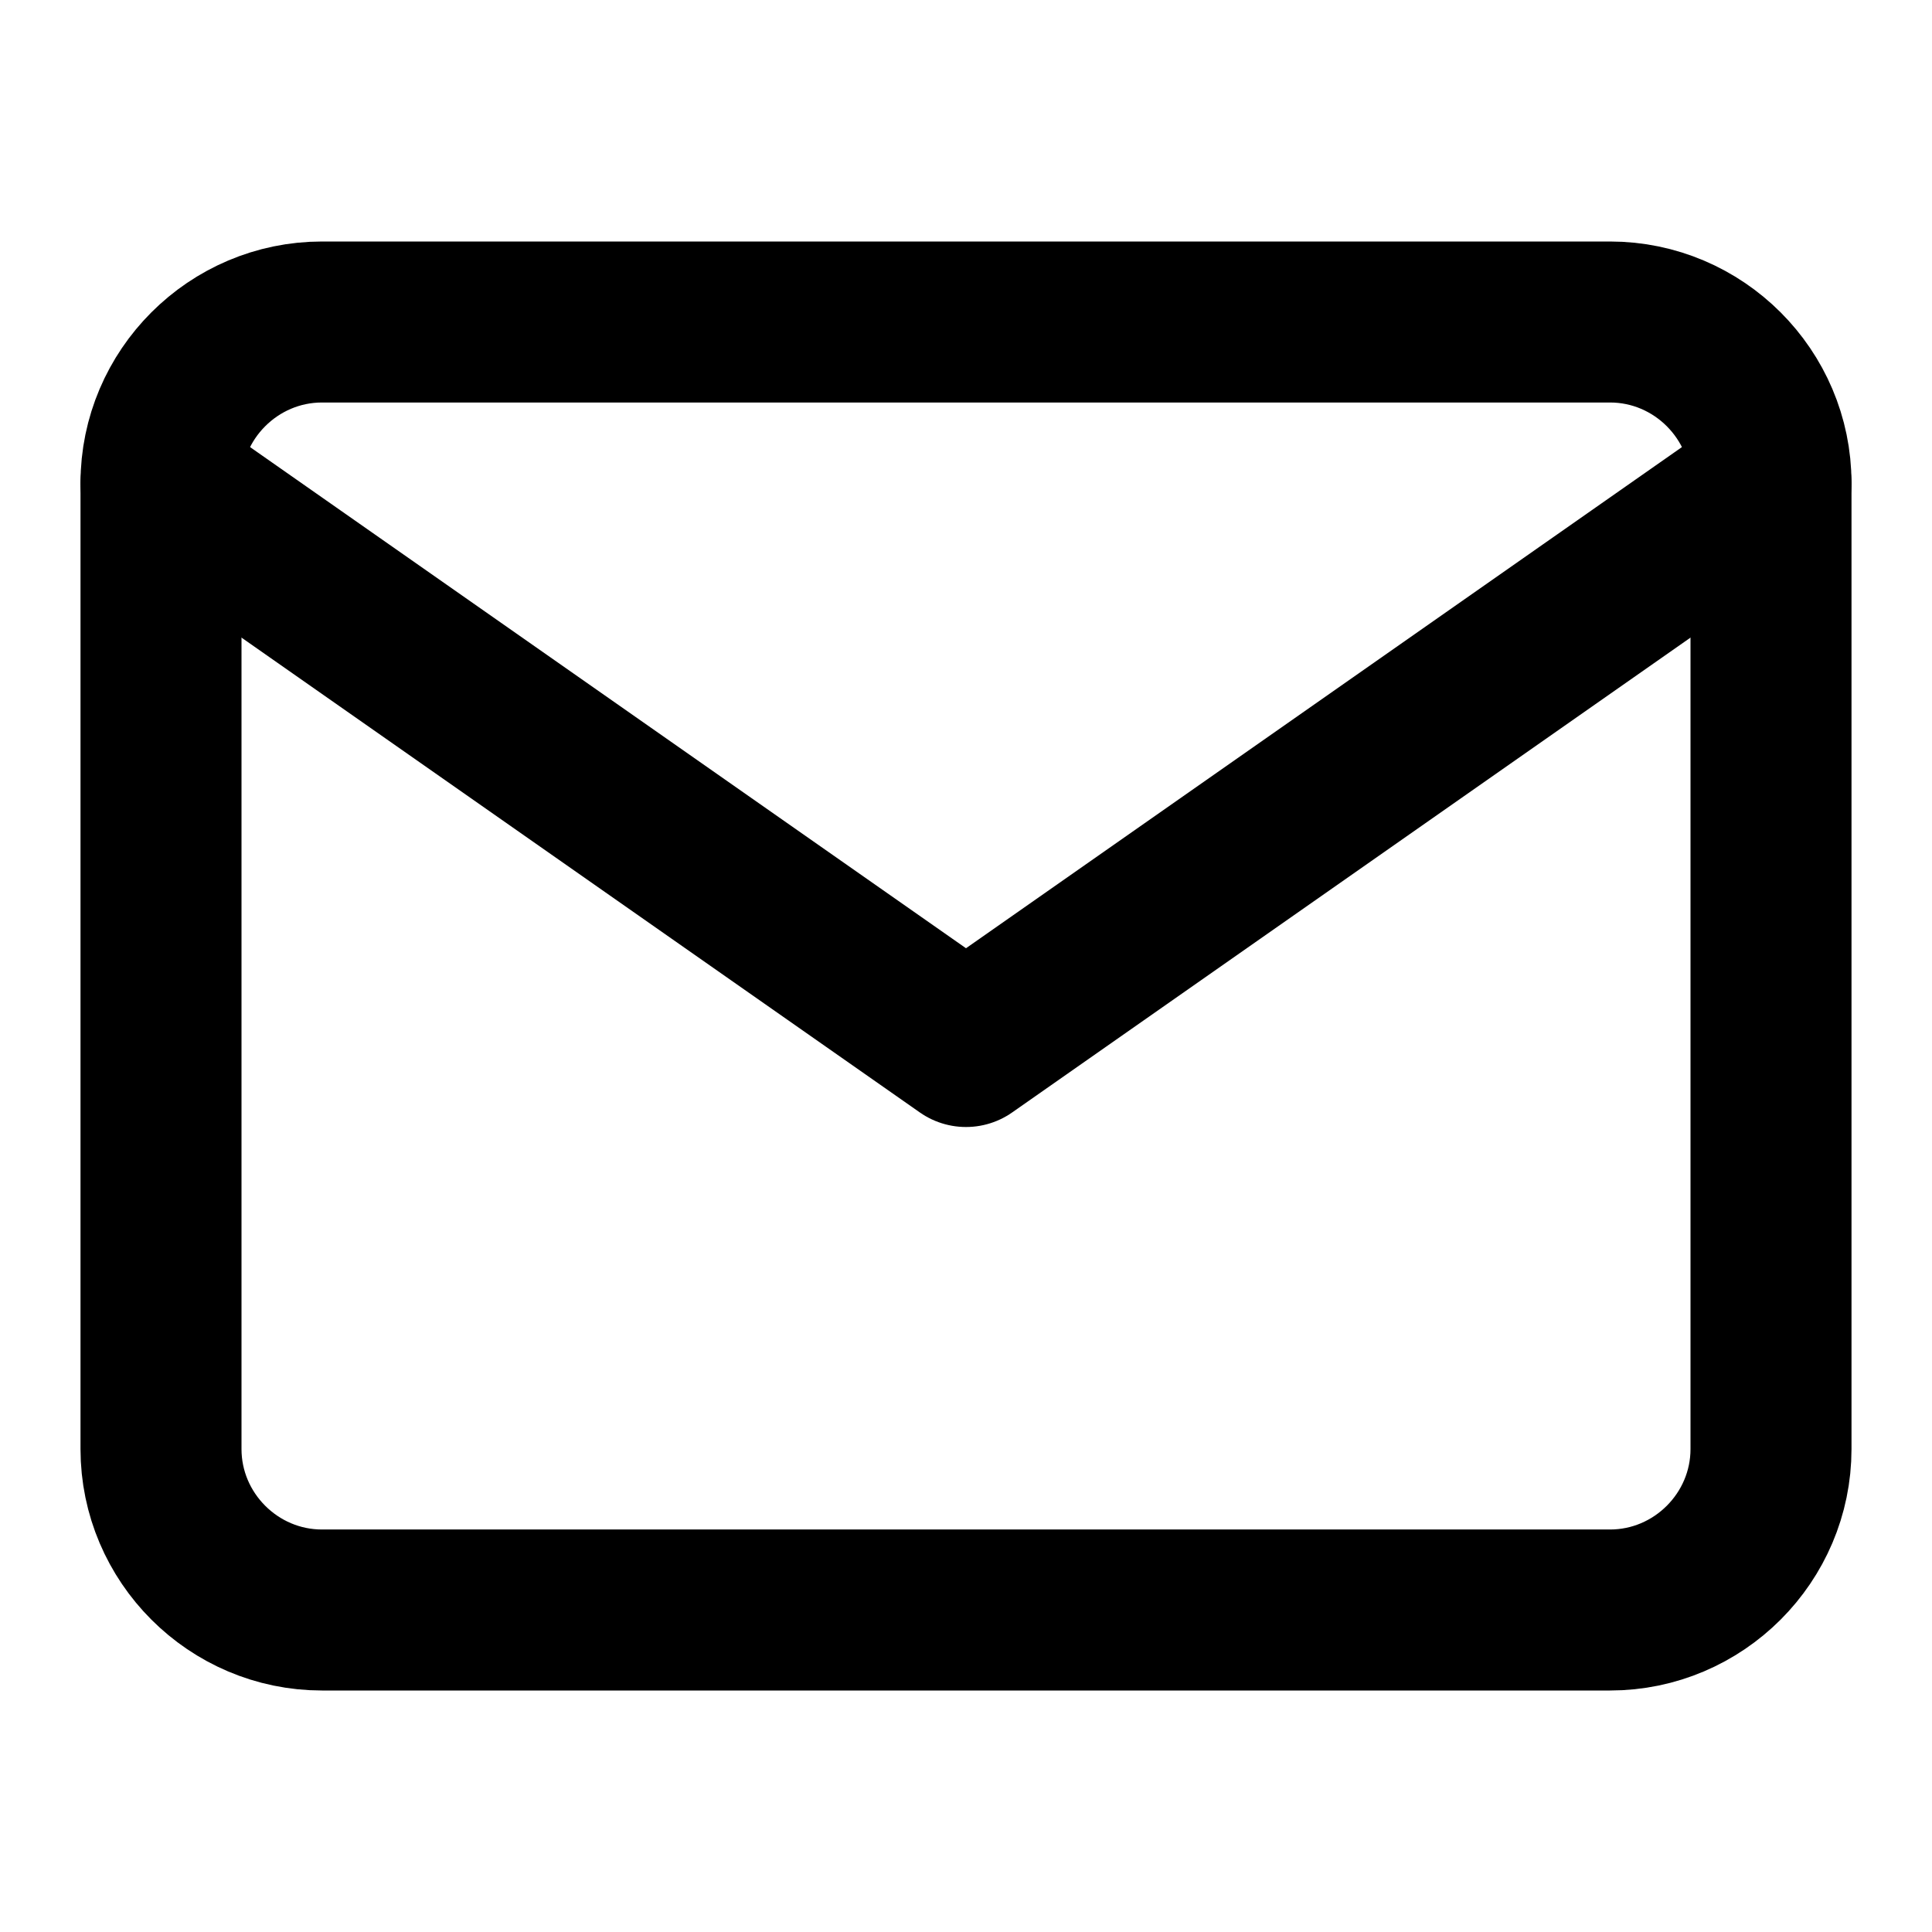
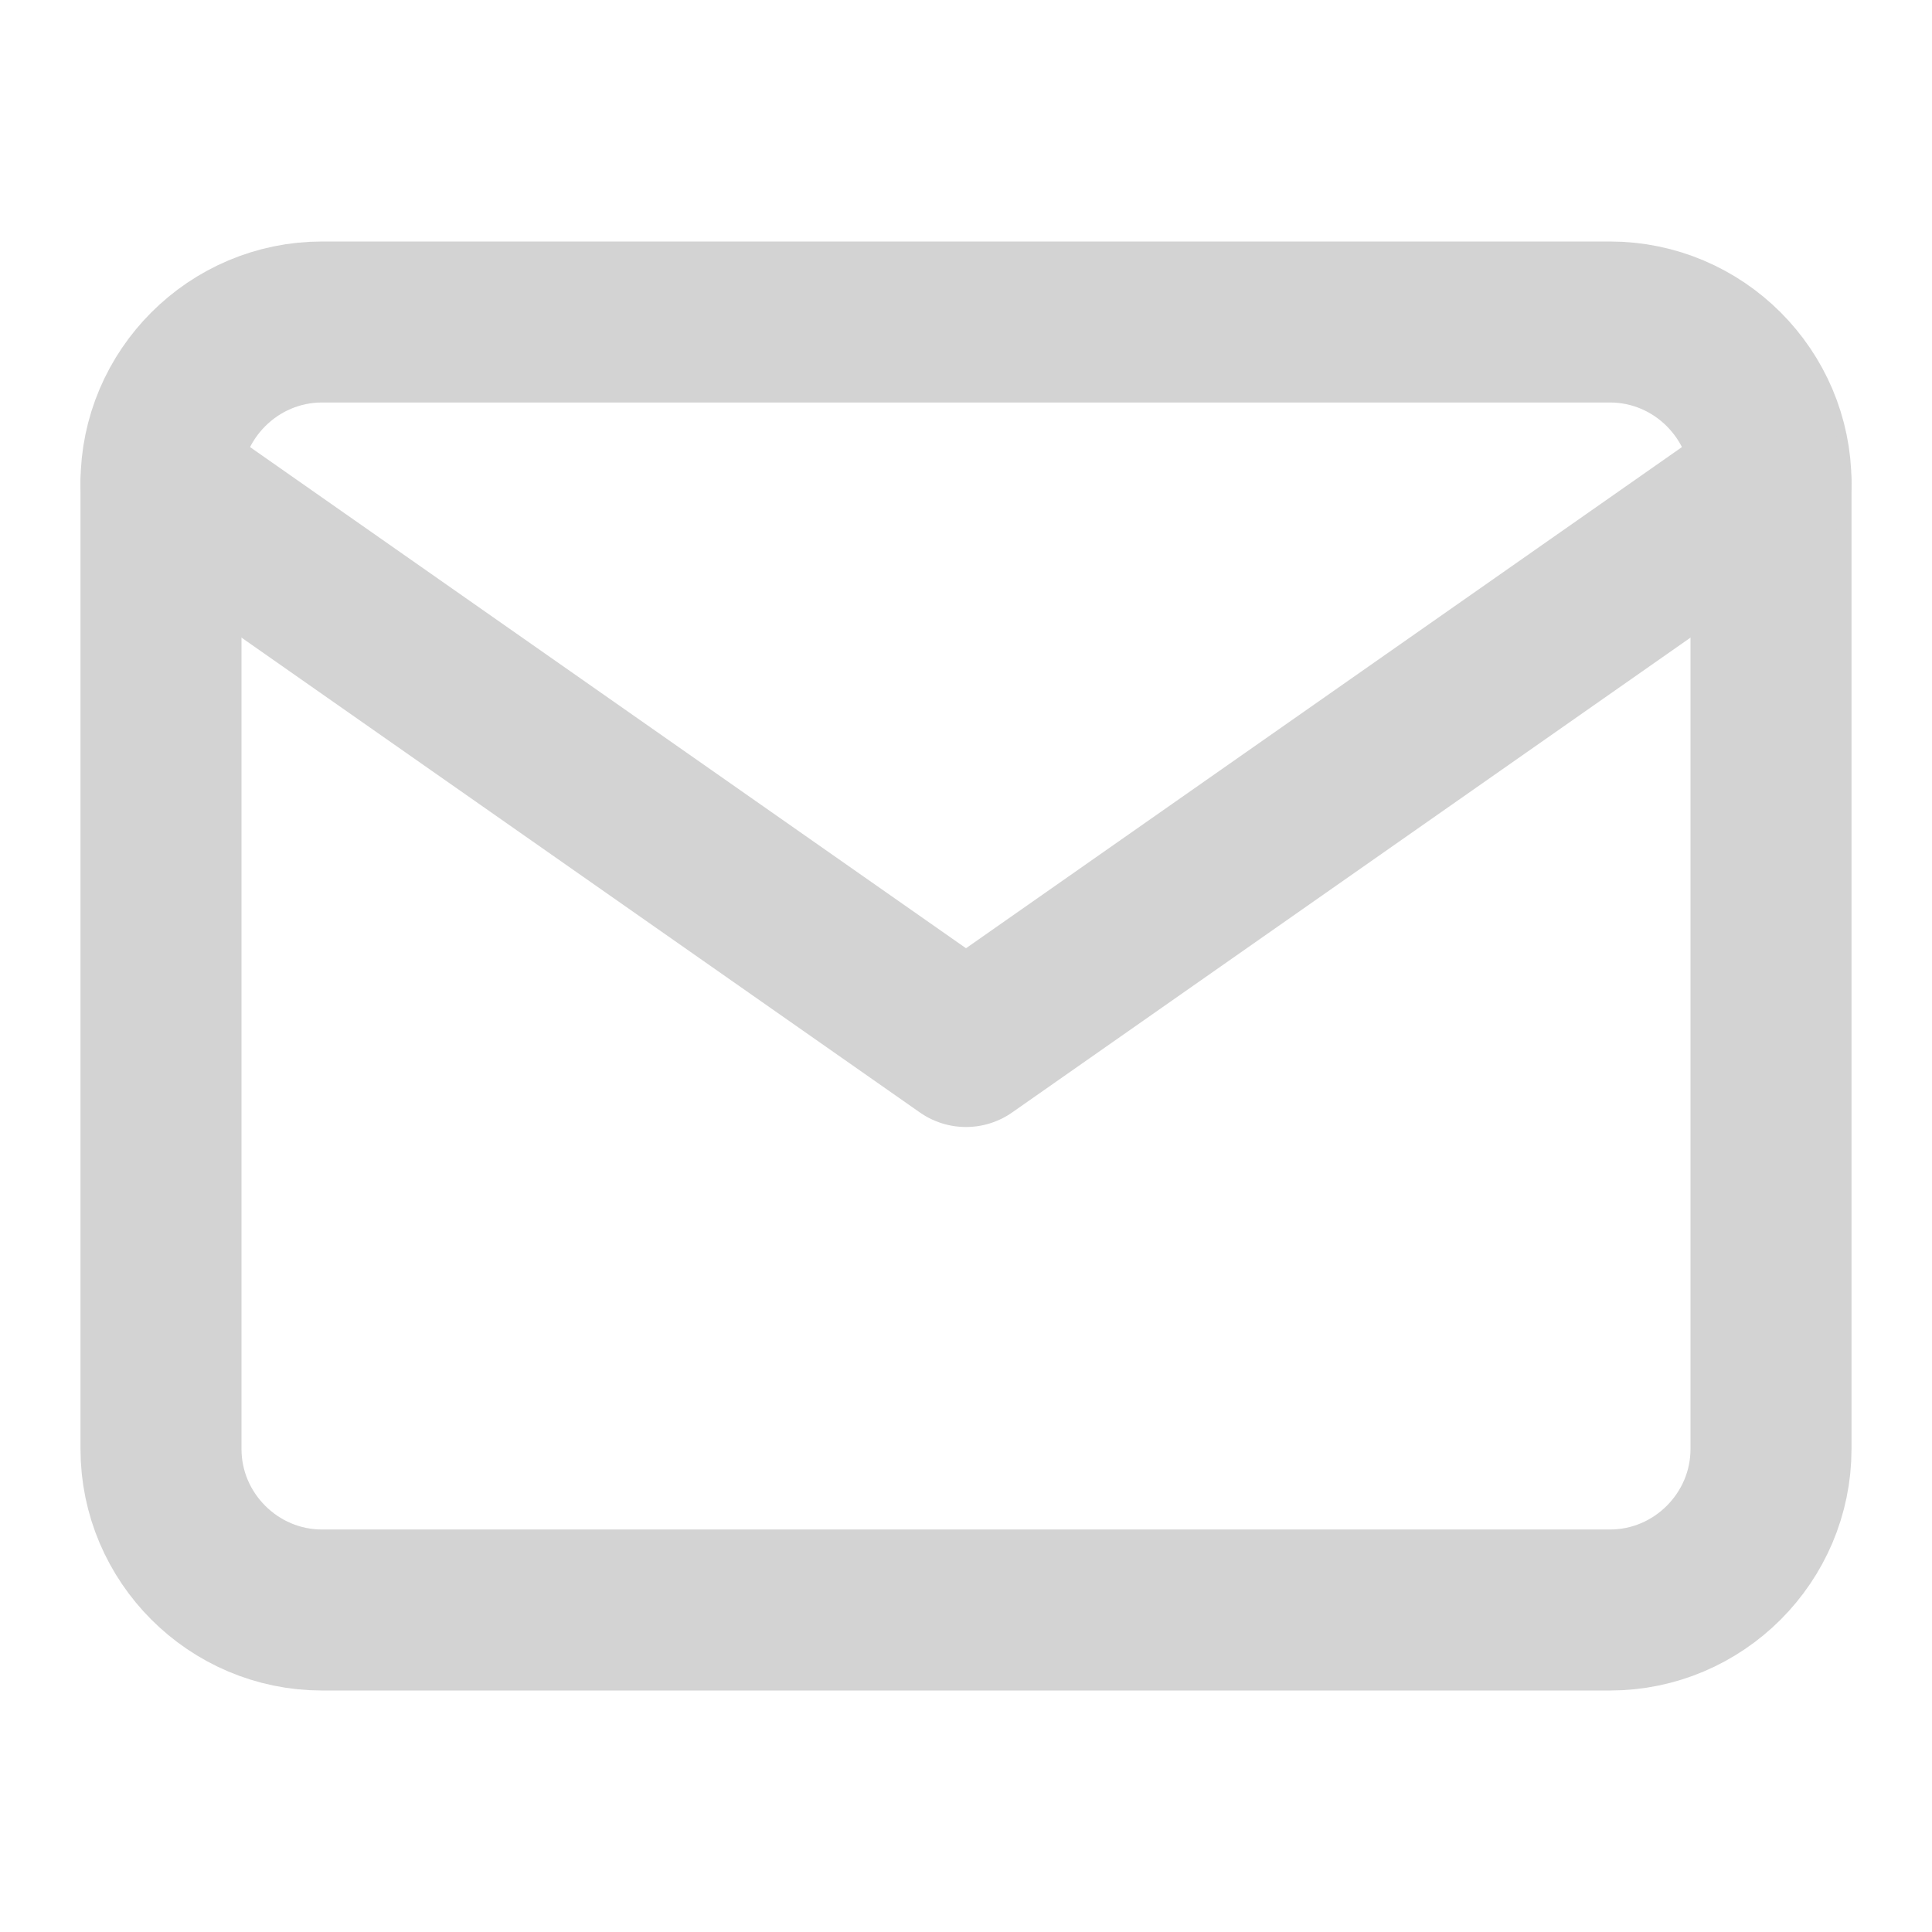
- <svg xmlns="http://www.w3.org/2000/svg" width="24" height="24" viewBox="0 0 24 24" fill="none" stroke="currentColor" stroke-width="2" stroke-linecap="round" stroke-linejoin="round" class="feather feather-mail">
+ <svg xmlns="http://www.w3.org/2000/svg" width="24" height="24" viewBox="0 0 24 24" fill="none" stroke="lightgray" stroke-width="2" stroke-linecap="round" stroke-linejoin="round" class="feather feather-mail">
  <path d="M4 4h16c1.1 0 2 .9 2 2v12c0 1.1-.9 2-2 2H4c-1.1 0-2-.9-2-2V6c0-1.1.9-2 2-2z" />
  <polyline points="22,6 12,13 2,6" />
</svg>
